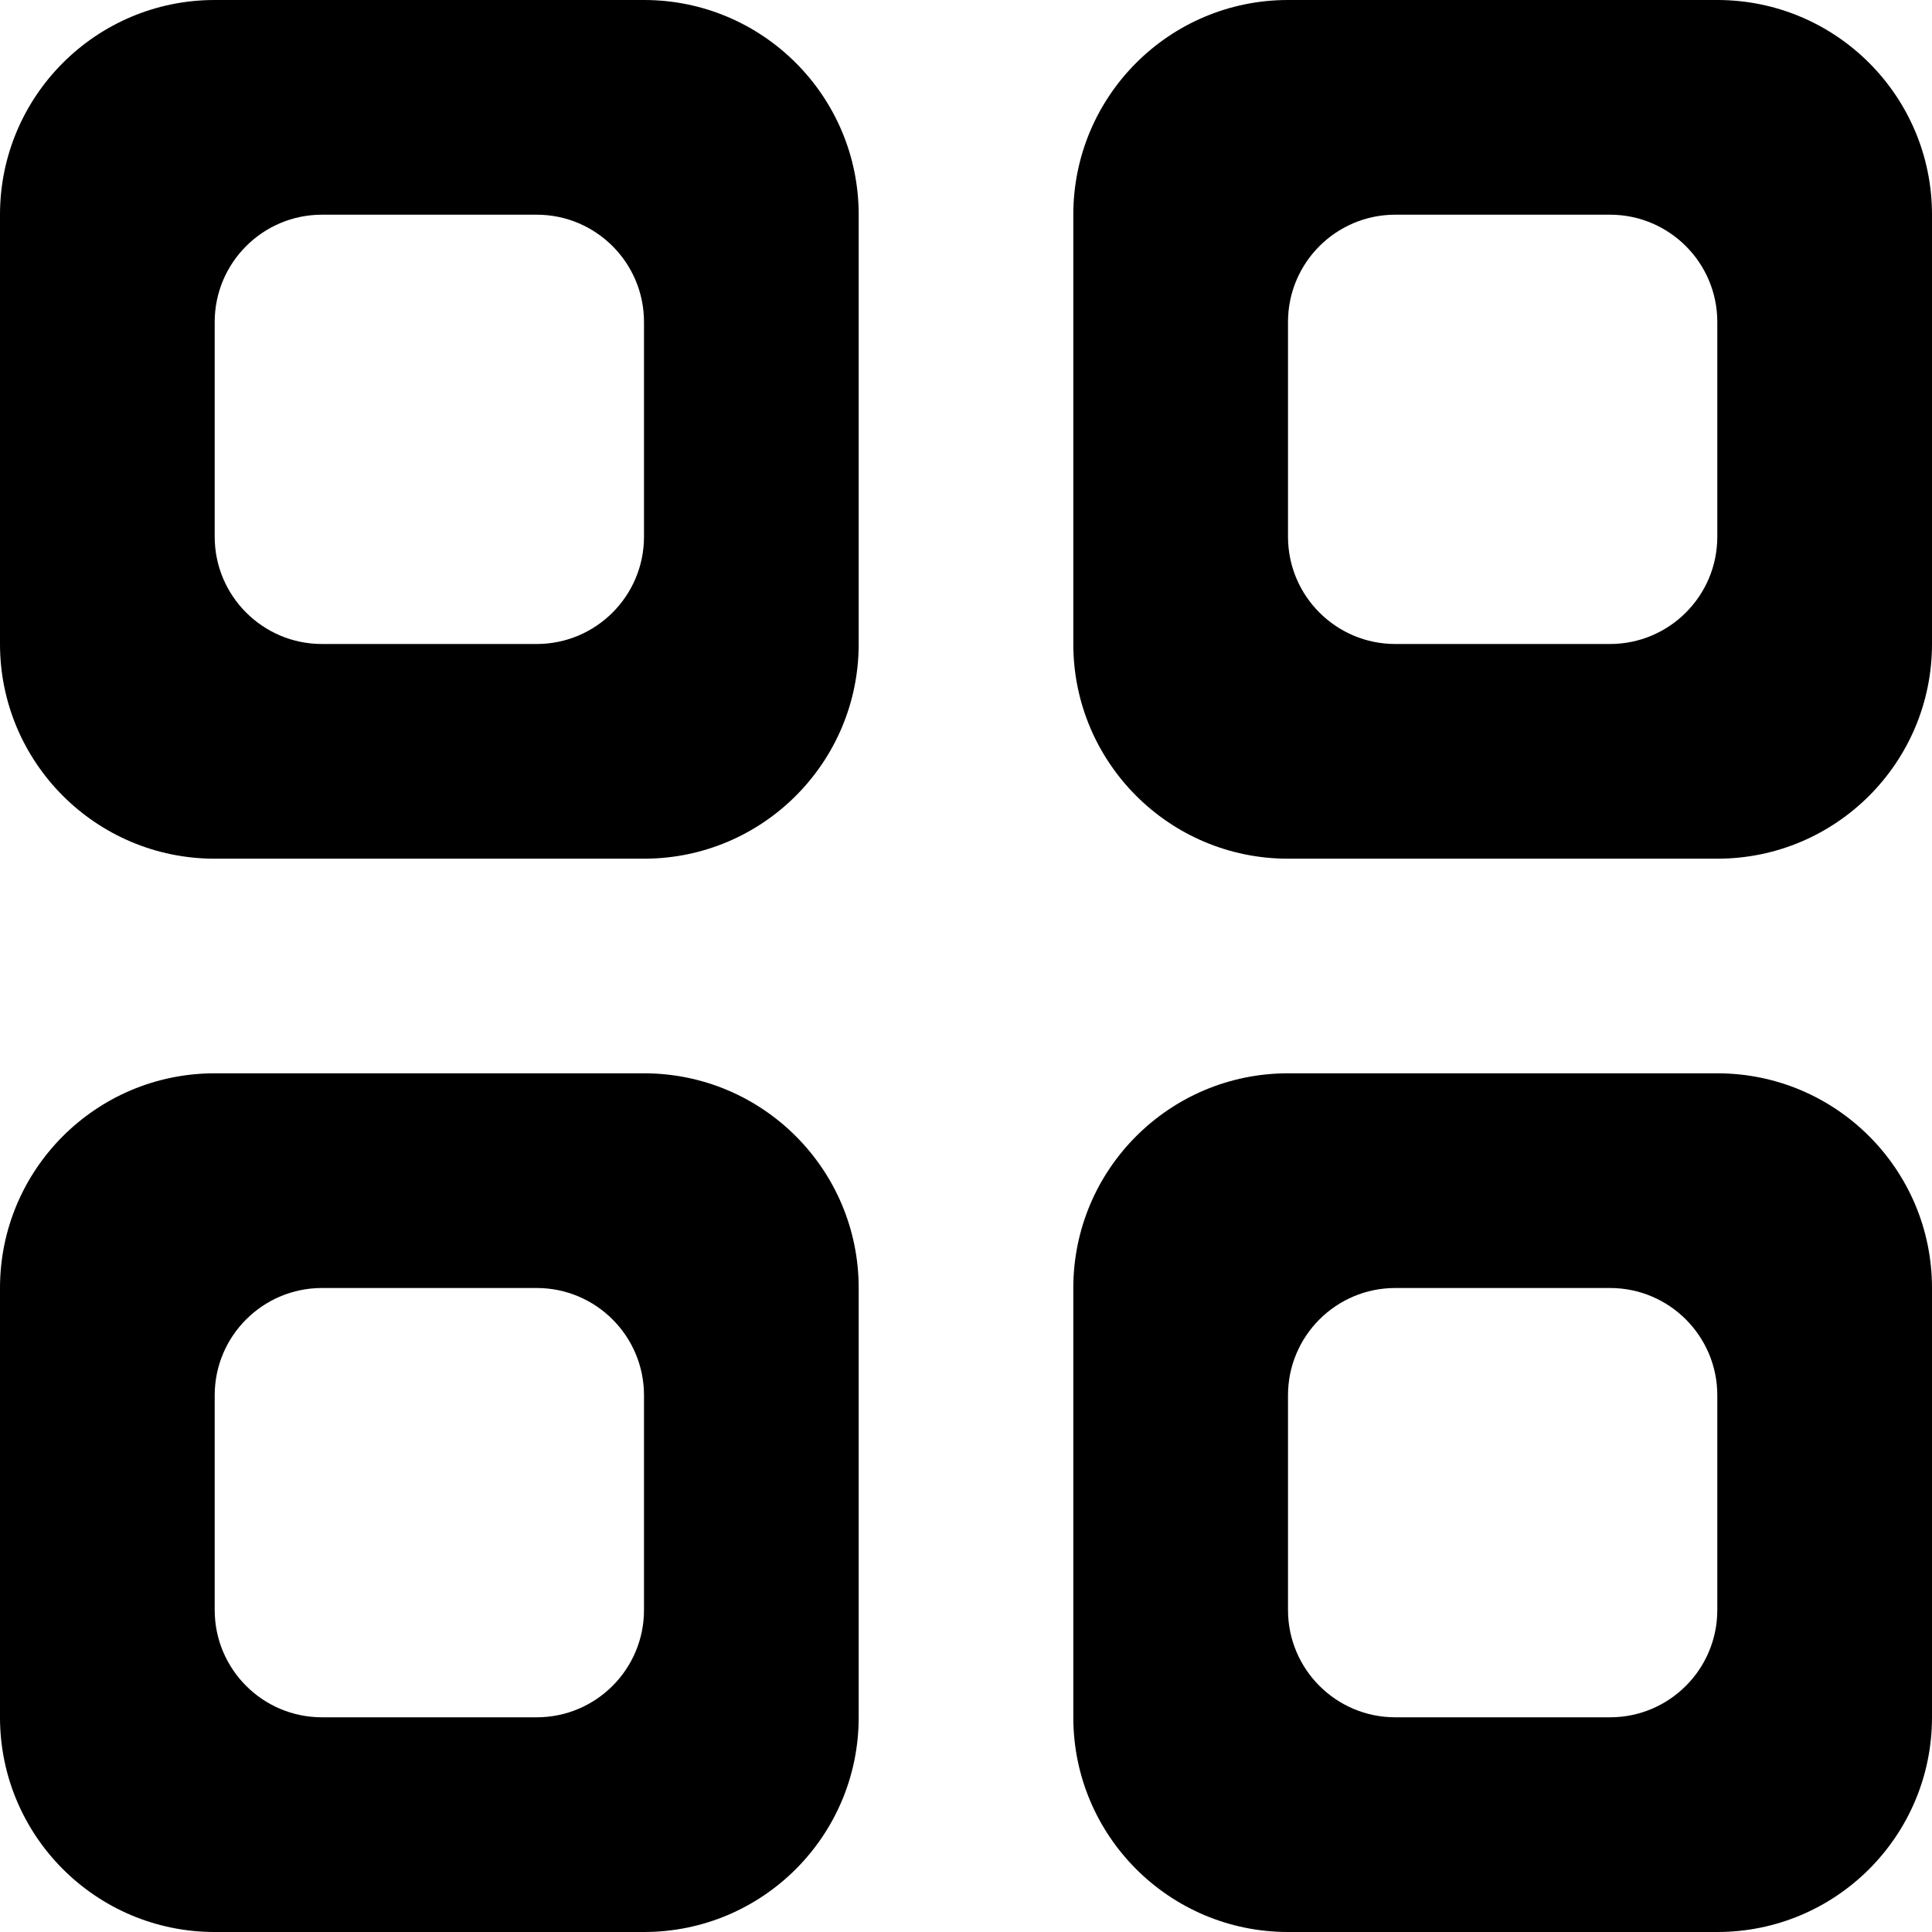
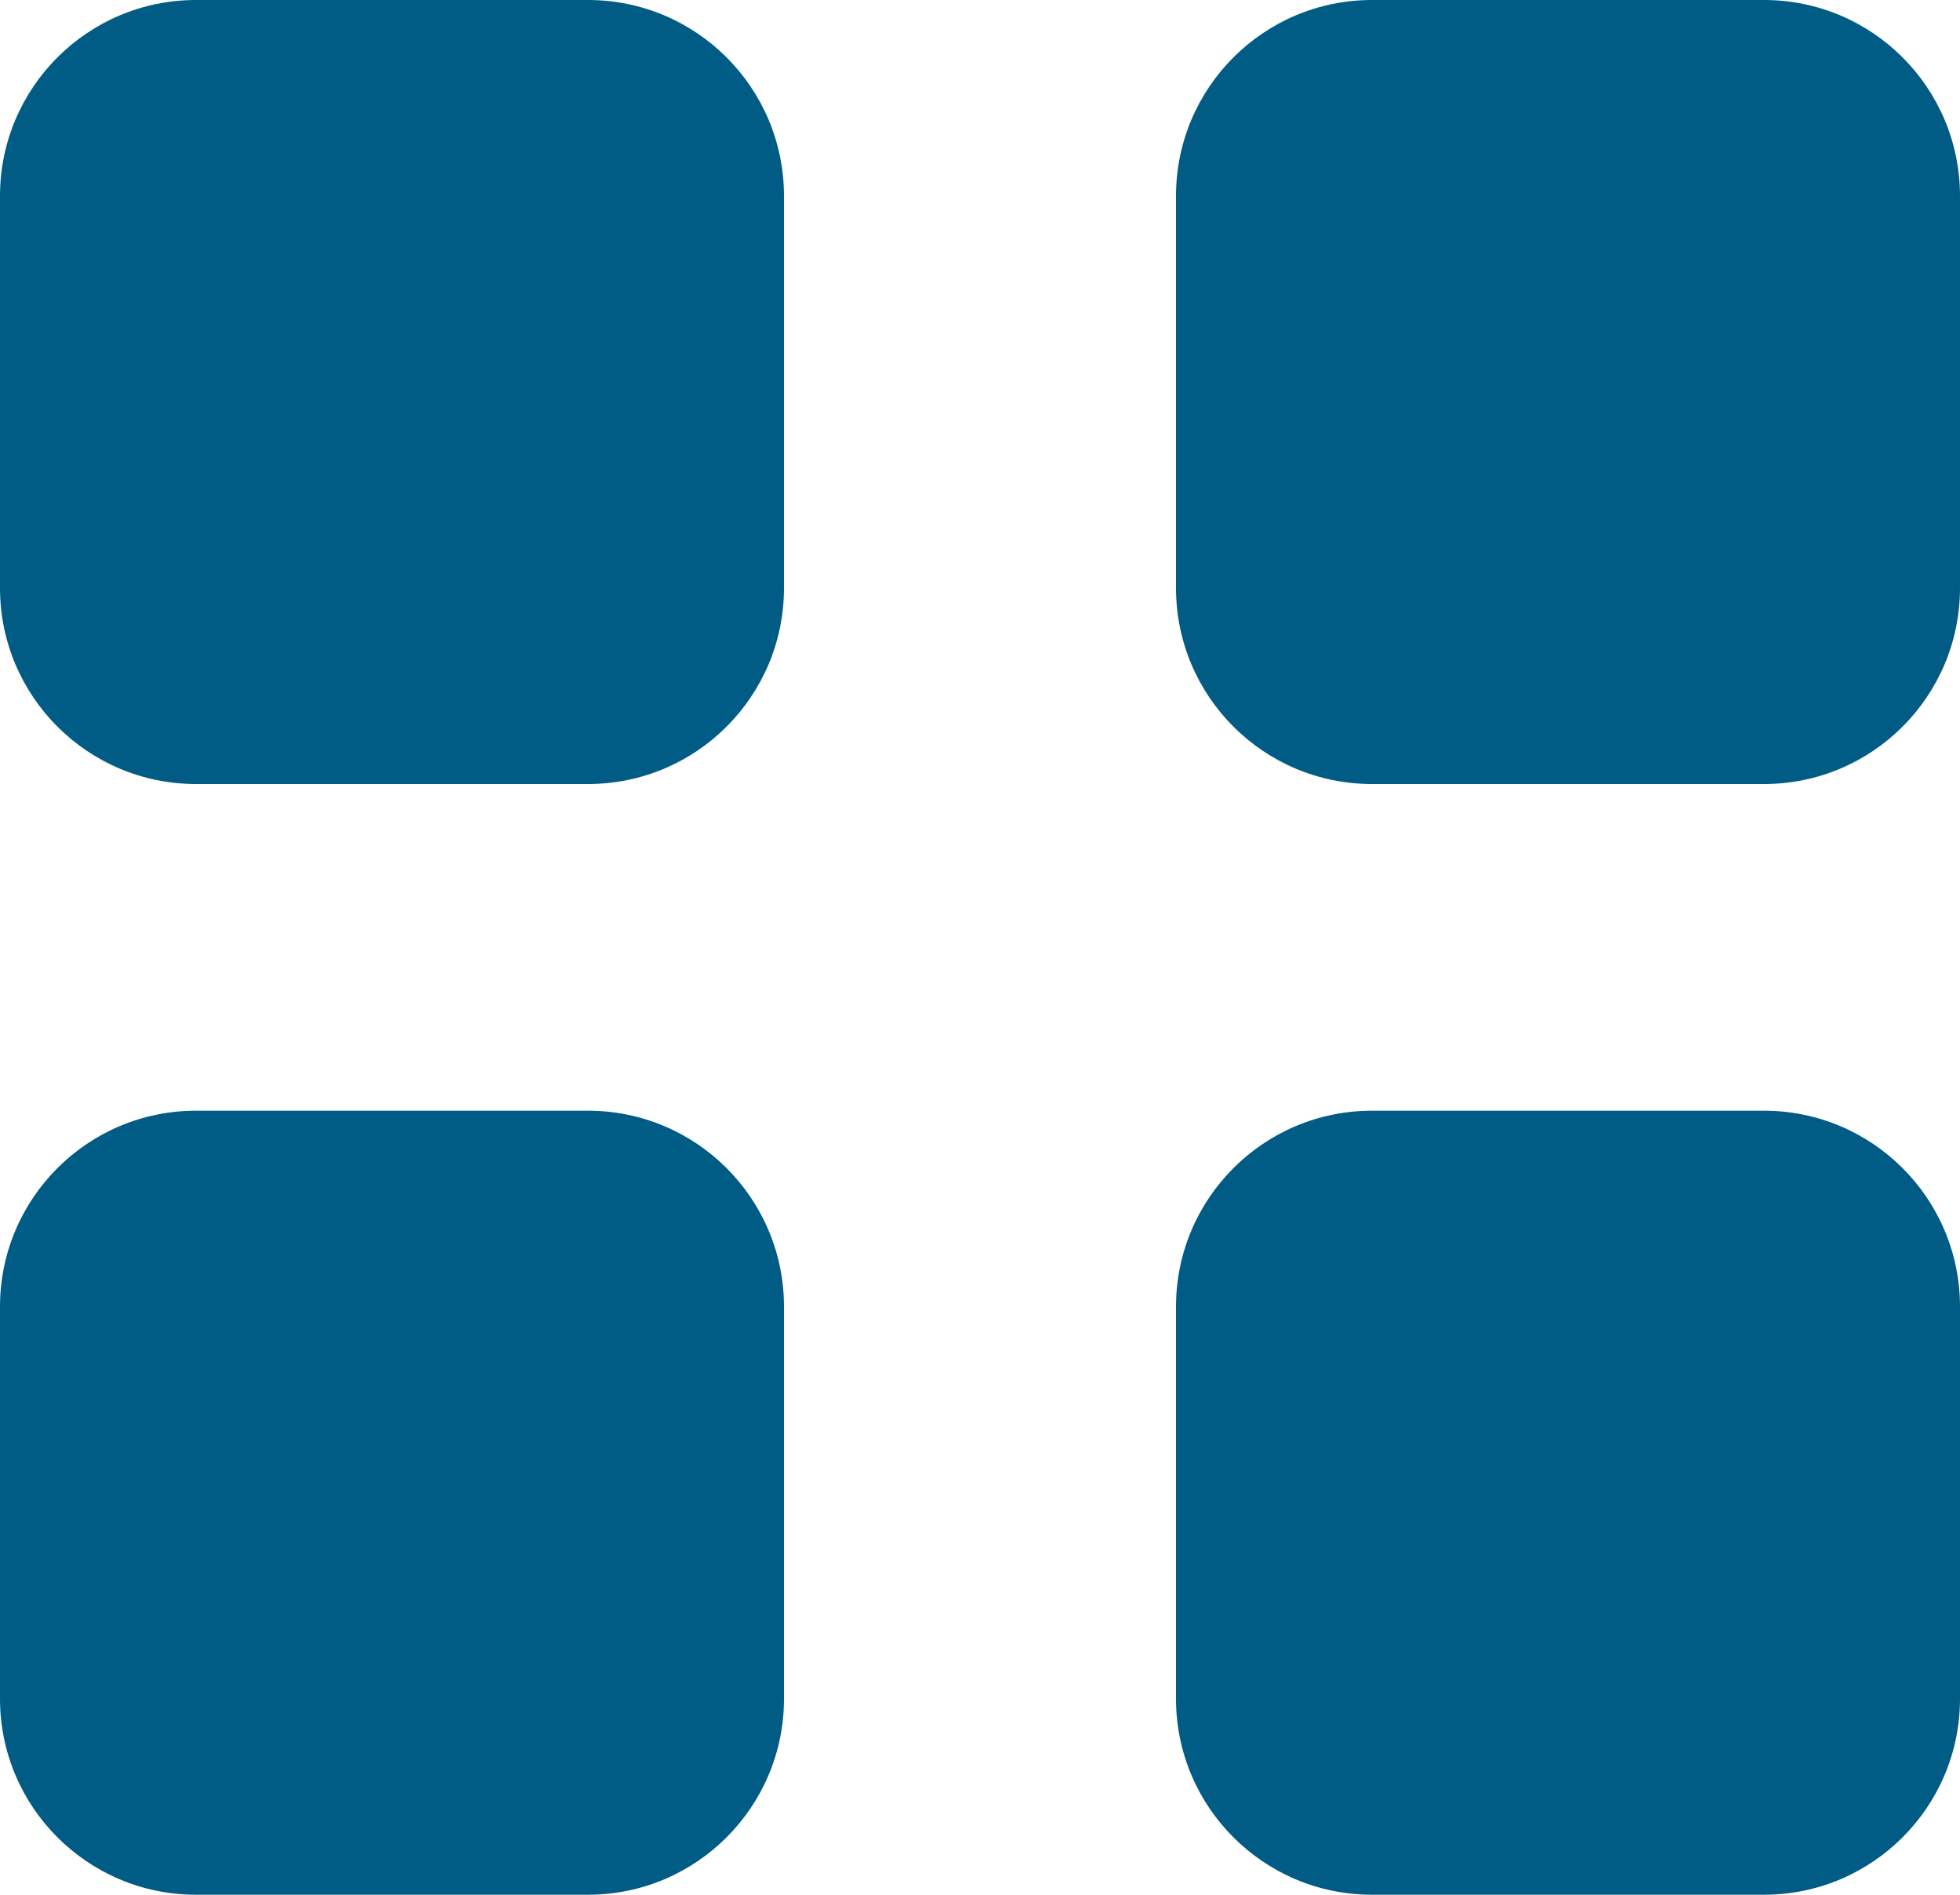
- <svg xmlns="http://www.w3.org/2000/svg" version="1.1" width="24" height="24" viewBox="0 0 24 24">
-   <path d="M2.667 0h5.333c1.473 0 2.667 1.194 2.667 2.667v5.333c0 1.473-1.194 2.667-2.667 2.667h-5.333c-1.473 0-2.667-1.194-2.667-2.667v-5.333c0-1.473 1.194-2.667 2.667-2.667zM4 2.667c-0.736 0-1.333 0.597-1.333 1.333v2.667c0 0.736 0.597 1.333 1.333 1.333h2.667c0.736 0 1.333-0.597 1.333-1.333v-2.667c0-0.736-0.597-1.333-1.333-1.333h-2.667zM2.667 13.333h5.333c1.473 0 2.667 1.194 2.667 2.667v5.333c0 1.473-1.194 2.667-2.667 2.667h-5.333c-1.473 0-2.667-1.194-2.667-2.667v-5.333c0-1.473 1.194-2.667 2.667-2.667zM4 16c-0.736 0-1.333 0.597-1.333 1.333v2.667c0 0.736 0.597 1.333 1.333 1.333h2.667c0.736 0 1.333-0.597 1.333-1.333v-2.667c0-0.736-0.597-1.333-1.333-1.333h-2.667zM16 0h5.333c1.473 0 2.667 1.194 2.667 2.667v5.333c0 1.473-1.194 2.667-2.667 2.667h-5.333c-1.473 0-2.667-1.194-2.667-2.667v-5.333c0-1.473 1.194-2.667 2.667-2.667zM17.333 2.667c-0.736 0-1.333 0.597-1.333 1.333v2.667c0 0.736 0.597 1.333 1.333 1.333h2.667c0.736 0 1.333-0.597 1.333-1.333v-2.667c0-0.736-0.597-1.333-1.333-1.333h-2.667zM16 13.333h5.333c1.473 0 2.667 1.194 2.667 2.667v5.333c0 1.473-1.194 2.667-2.667 2.667h-5.333c-1.473 0-2.667-1.194-2.667-2.667v-5.333c0-1.473 1.194-2.667 2.667-2.667zM17.333 16c-0.736 0-1.333 0.597-1.333 1.333v2.667c0 0.736 0.597 1.333 1.333 1.333h2.667c0.736 0 1.333-0.597 1.333-1.333v-2.667c0-0.736-0.597-1.333-1.333-1.333h-2.667z" />
+ <svg xmlns="http://www.w3.org/2000/svg" width="30" height="29" viewBox="0 0 30 29">
+   <defs>
+     <style>.a{fill:#005c85;}</style>
+   </defs>
+   <g transform="translate(1403 -3501)">
+     <rect class="a" width="12" height="12" rx="3" transform="translate(-1403 3501)" />
+     <rect class="a" width="12" height="12" rx="3" transform="translate(-1403 3518)" />
+     <rect class="a" width="12" height="12" rx="3" transform="translate(-1385 3501)" />
+     <rect class="a" width="12" height="12" rx="3" transform="translate(-1385 3518)" />
+   </g>
</svg>
